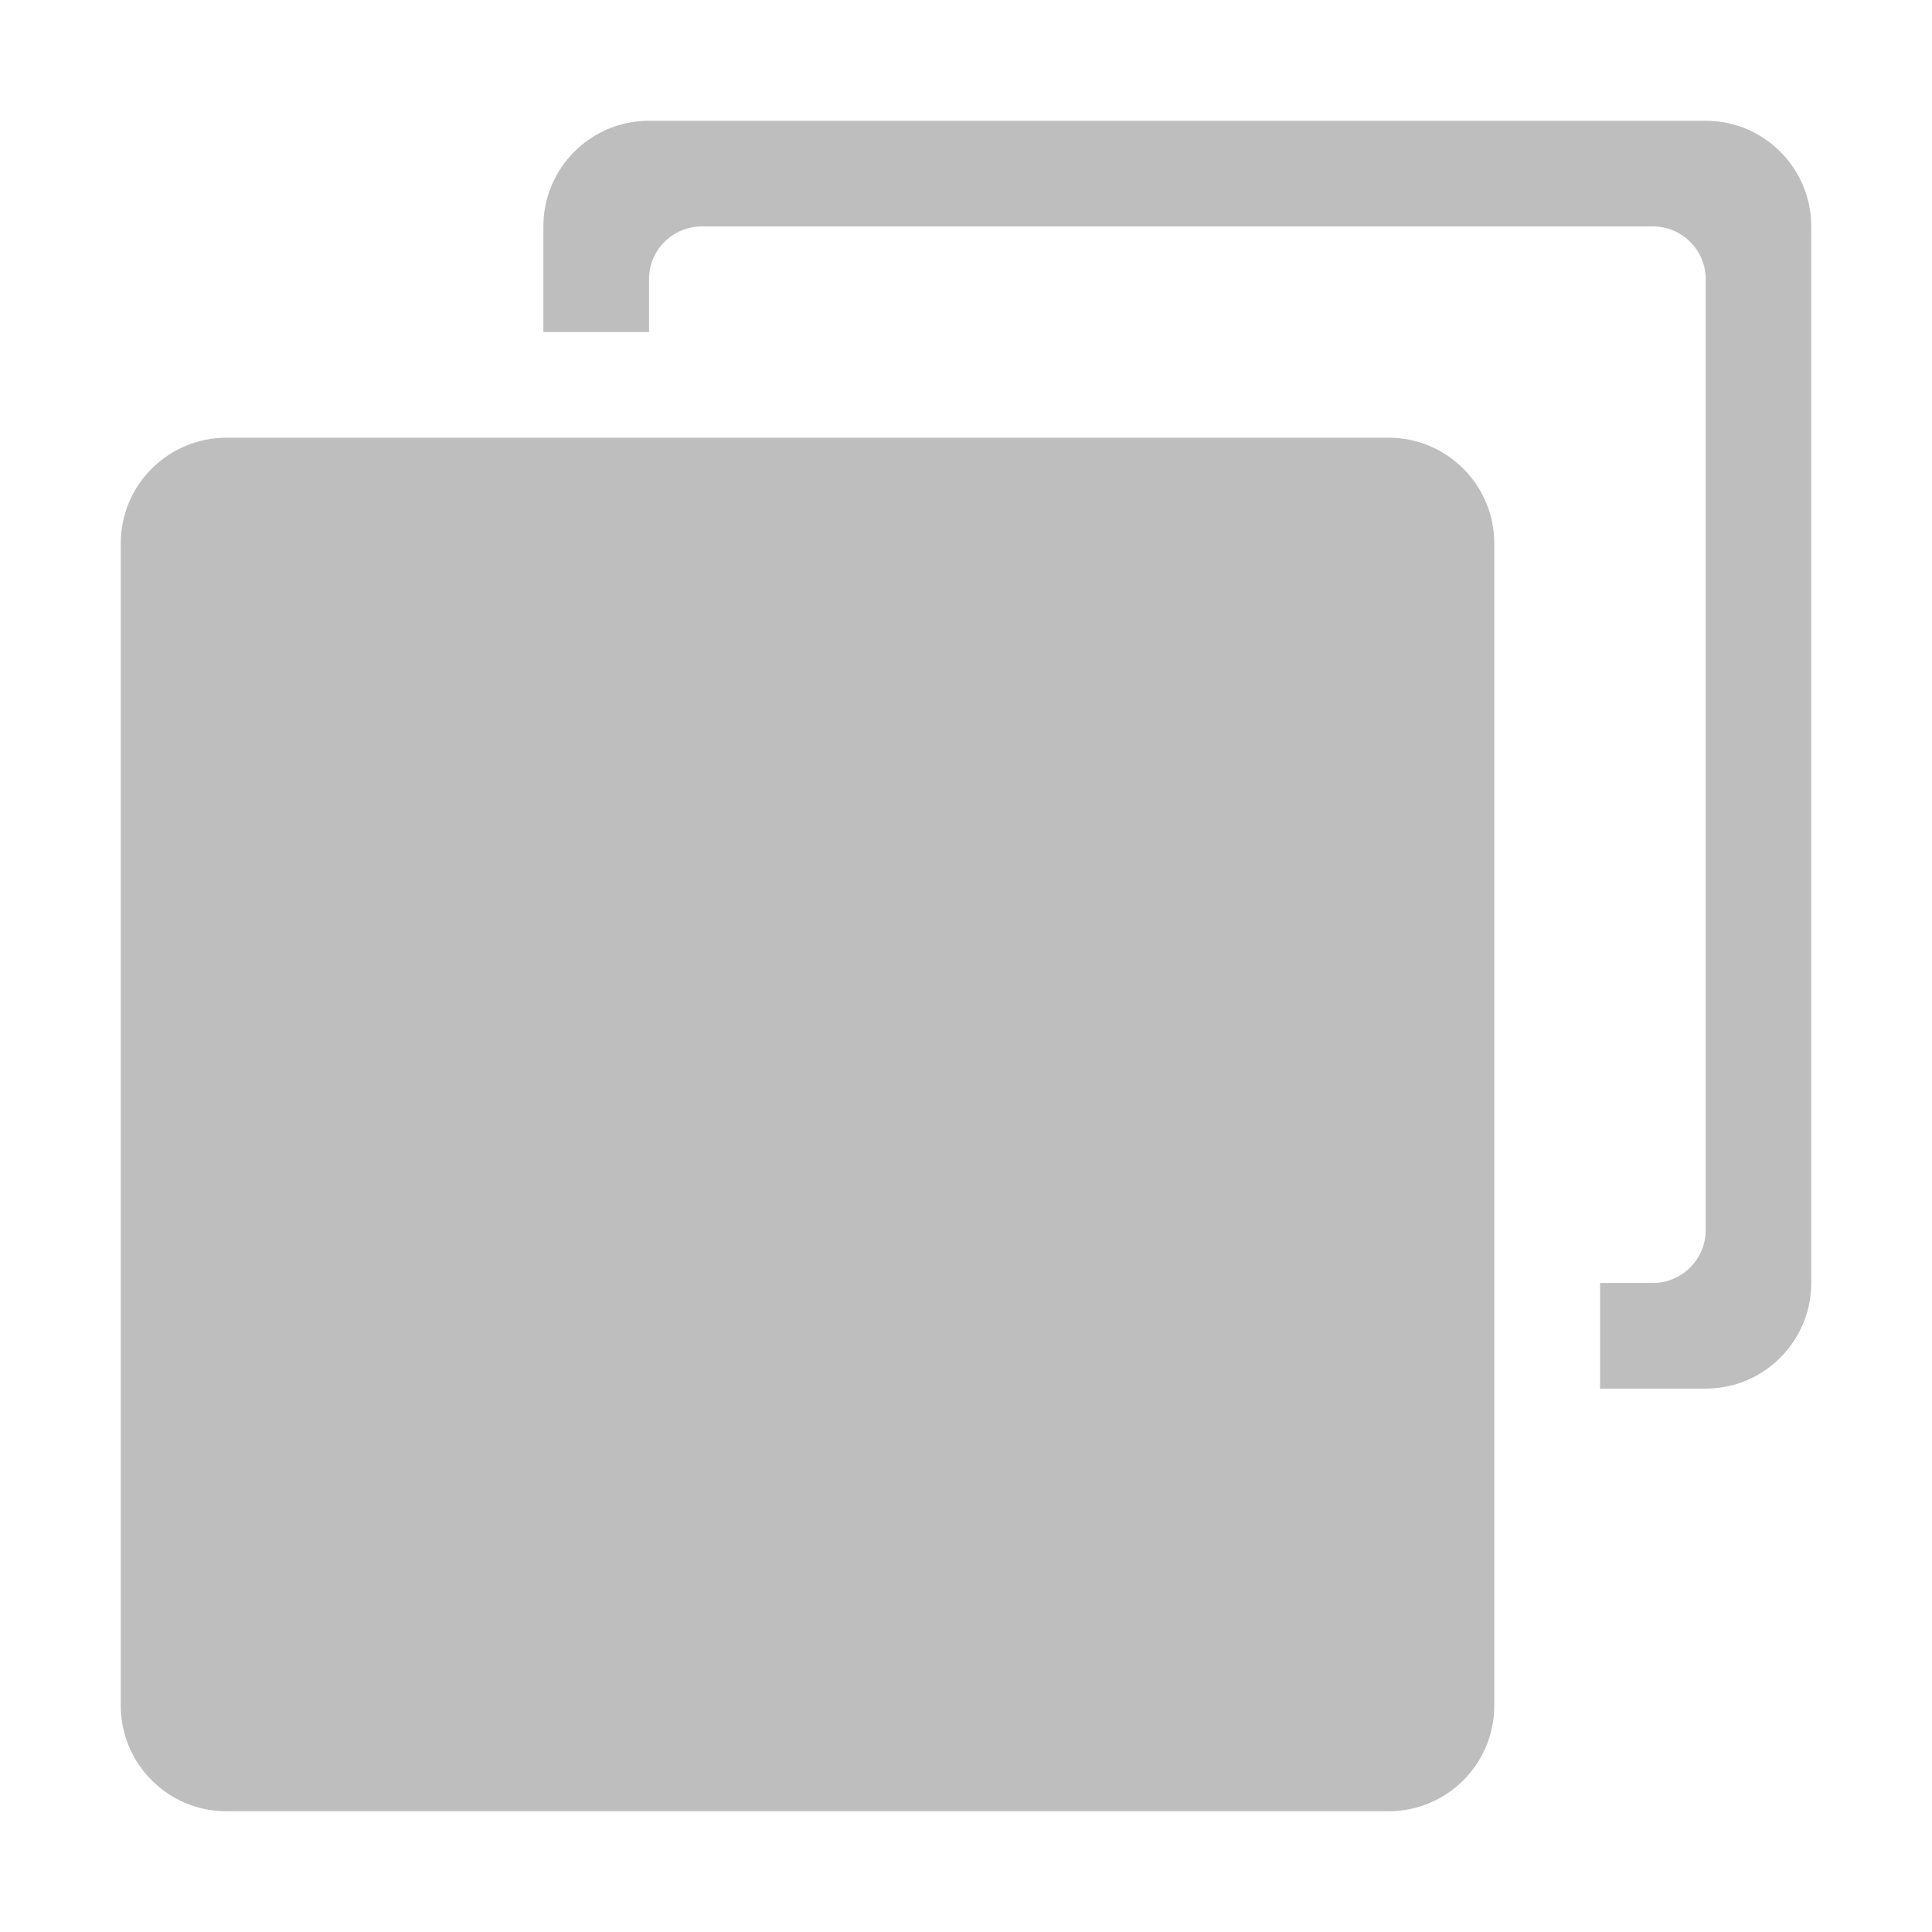
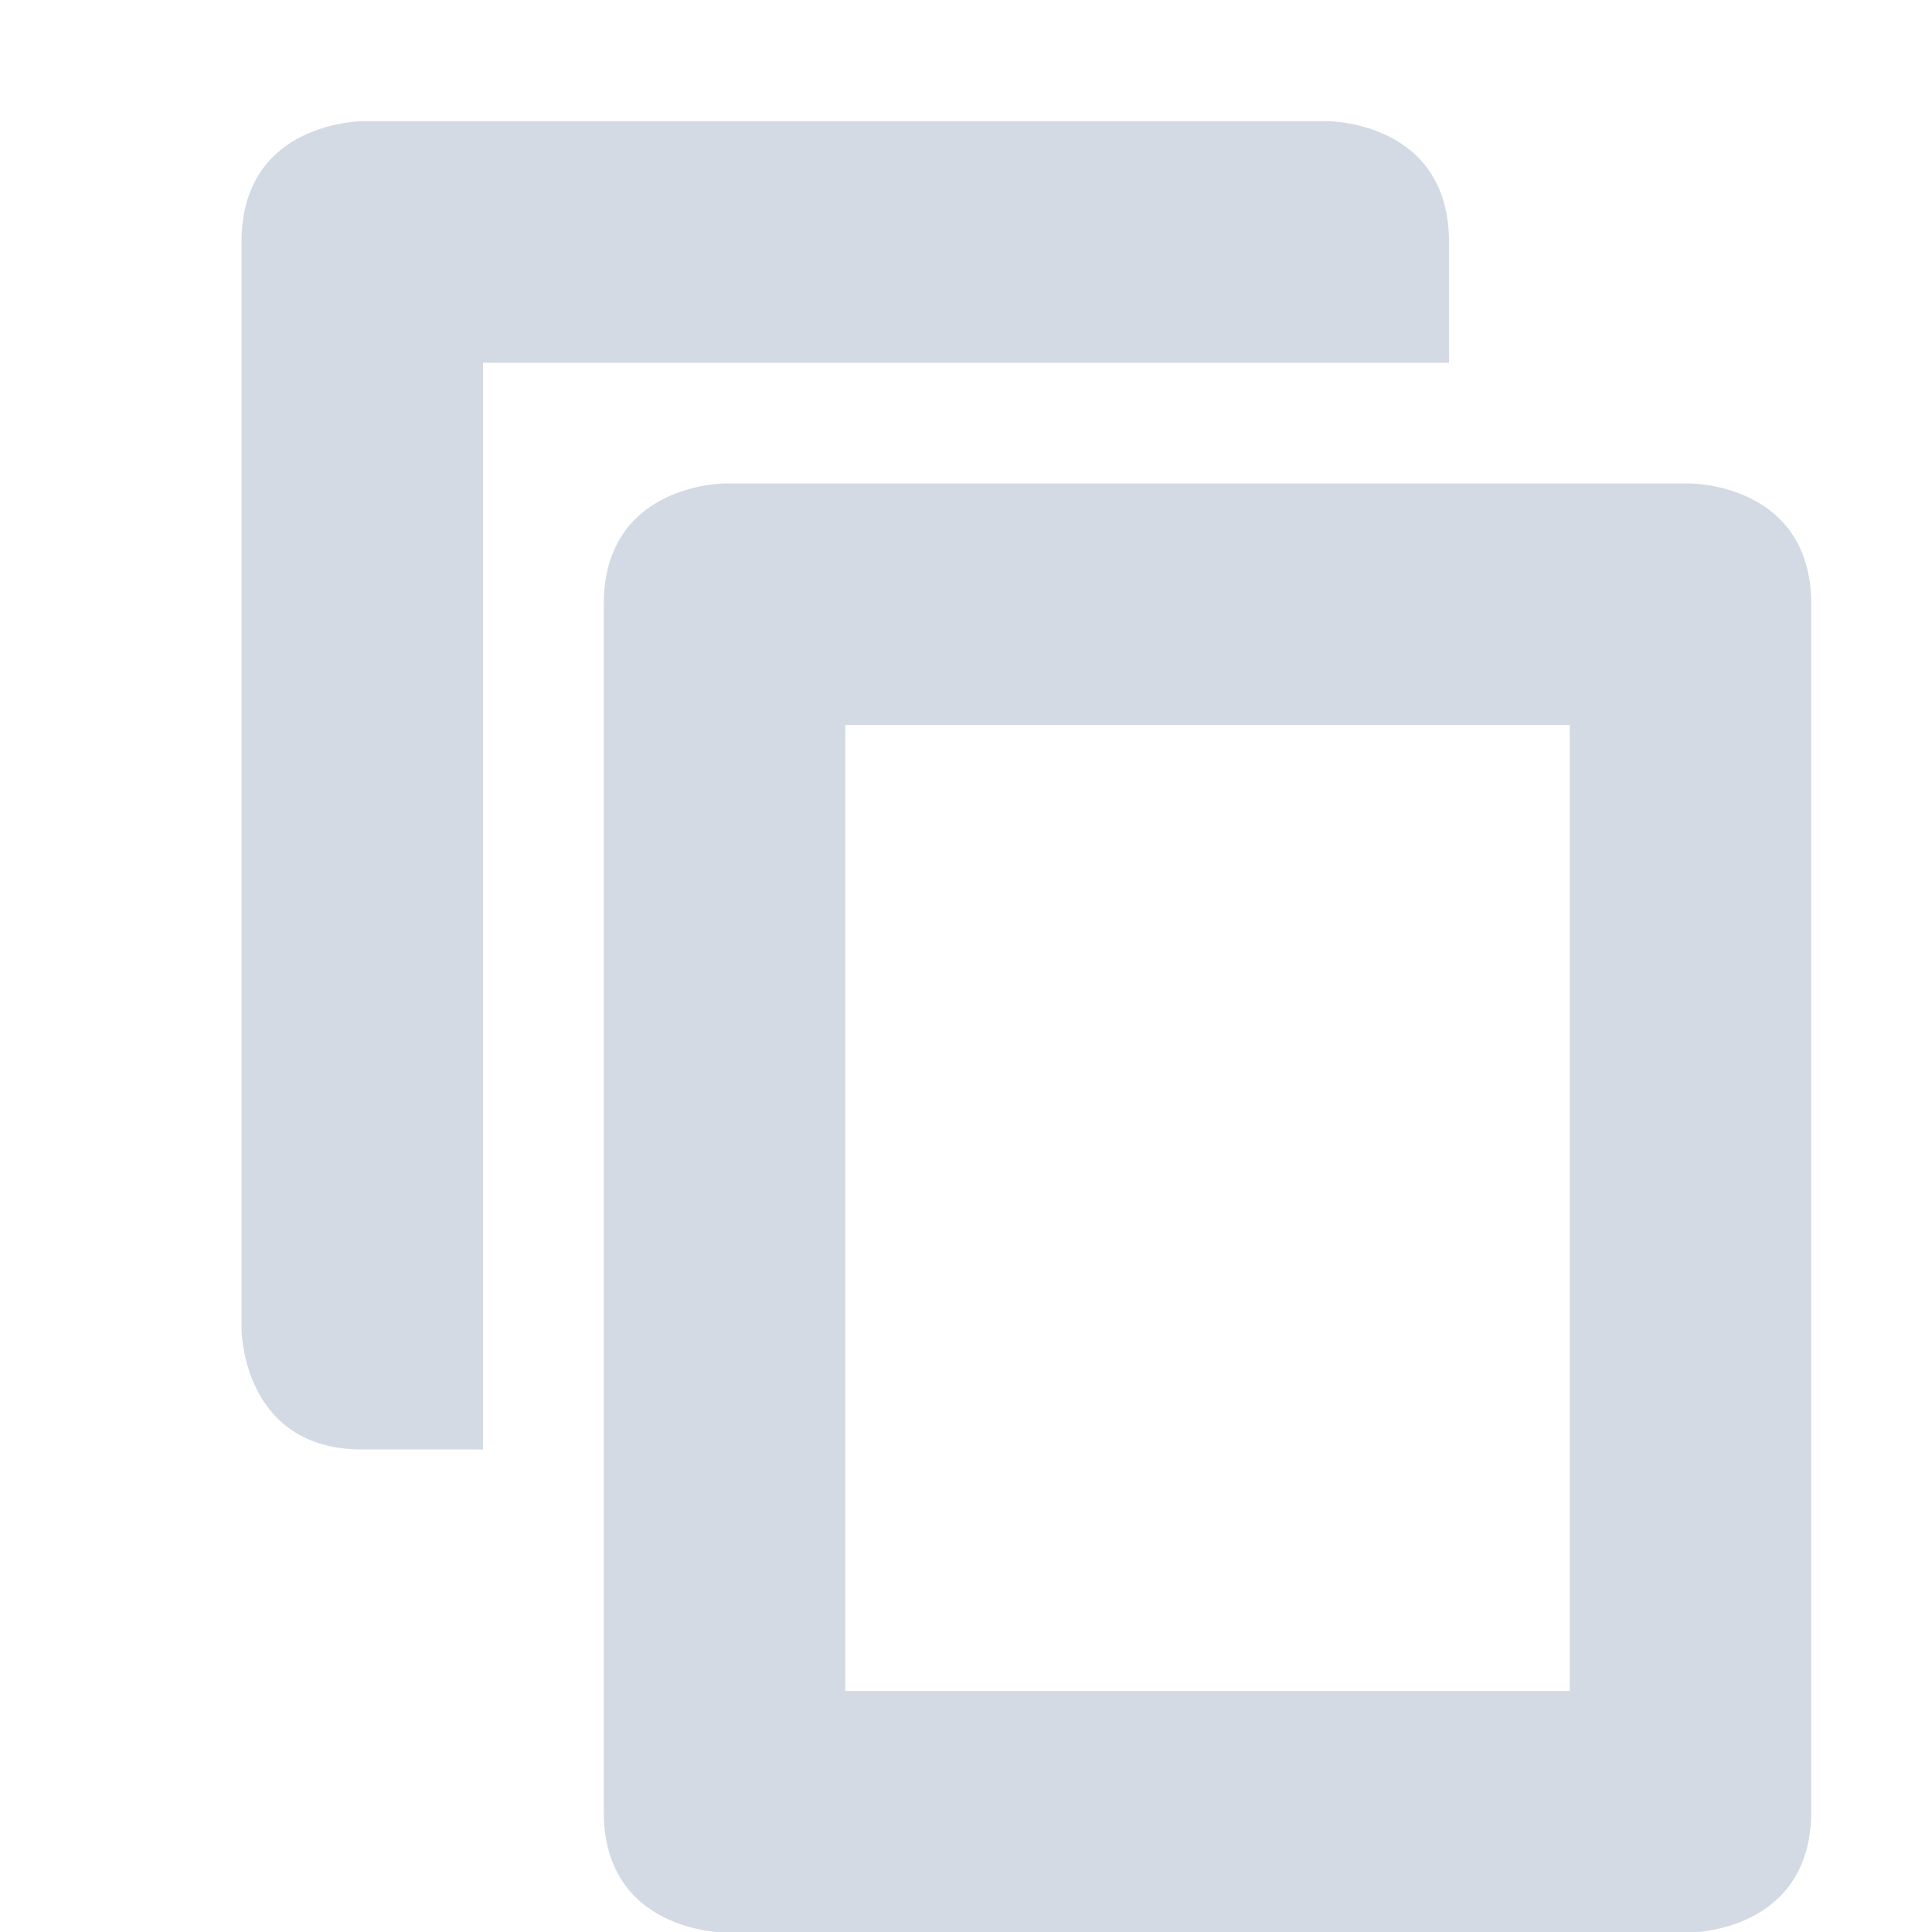
- <svg xmlns="http://www.w3.org/2000/svg" viewBox="0 0 16 16" id="svg2" version="1.1">
-   <defs id="defs3051">
+ <svg xmlns="http://www.w3.org/2000/svg" width="16" height="16" viewBox="0 0 16 16">
+   <defs>
    <style type="text/css" id="current-color-scheme">
-       .ColorScheme-Text {
-         color:#bebebe;
-       }
-       </style>
+    .ColorScheme-Text { color:#d3dae3; } .ColorScheme-Highlight { color:#5294e2; }
+   </style>
  </defs>
-   <path style="color:#bebebe;fill:currentColor;fill-opacity:1;stroke:none" class="ColorScheme-Text" d="m 11.5,3.625 -9.625,0 C 1.392,3.625 1,4.017 1,4.5 L 1,14.125 C 1,14.608 1.392,15 1.875,15 l 9.625,0 c 0.483,0 0.875,-0.392 0.875,-0.875 l 0,-9.625 c 0,-0.483 -0.392,-0.875 -0.875,-0.875 z M 14.125,1 5.375,1 C 4.892,1 4.5,1.392 4.5,1.875 l 0,0.875 0.875,0 0,-0.438 c 0,-0.241 0.196,-0.437 0.438,-0.437 l 7.875,0 c 0.242,0 0.438,0.196 0.438,0.437 l 0,7.875 c 0,0.241 -0.196,0.438 -0.438,0.438 l -0.437,0 0,0.875 0.875,0 C 14.608,11.5 15,11.108 15,10.625 L 15,1.875 C 15,1.392 14.608,1 14.125,1 Z" id="path6" />
+   <path style="fill:currentColor;opacity:1" class="ColorScheme-Text" d="M 3 1.004 C 3 1.004 2 1.004 2 2.004 L 2 11.004 C 2 11.004 2 12.004 3 12.004 L 4 12.004 L 4 3.004 L 12 3.004 L 12 2.004 C 12 1.004 11 1.004 11 1.004 L 3 1.004 z M 6 4.004 C 6 4.004 5 4.004 5 5.004 L 5 15.004 C 5 16.004 6 16.004 6 16.004 L 14 16.004 C 14 16.004 15 16.003 15 15 L 15 5.004 C 15 4.004 14 4.004 14 4.004 L 6 4.004 z M 7 6.004 L 13 6.004 L 13 14.004 L 7 14.004 L 7 6.004 z" />
</svg>
